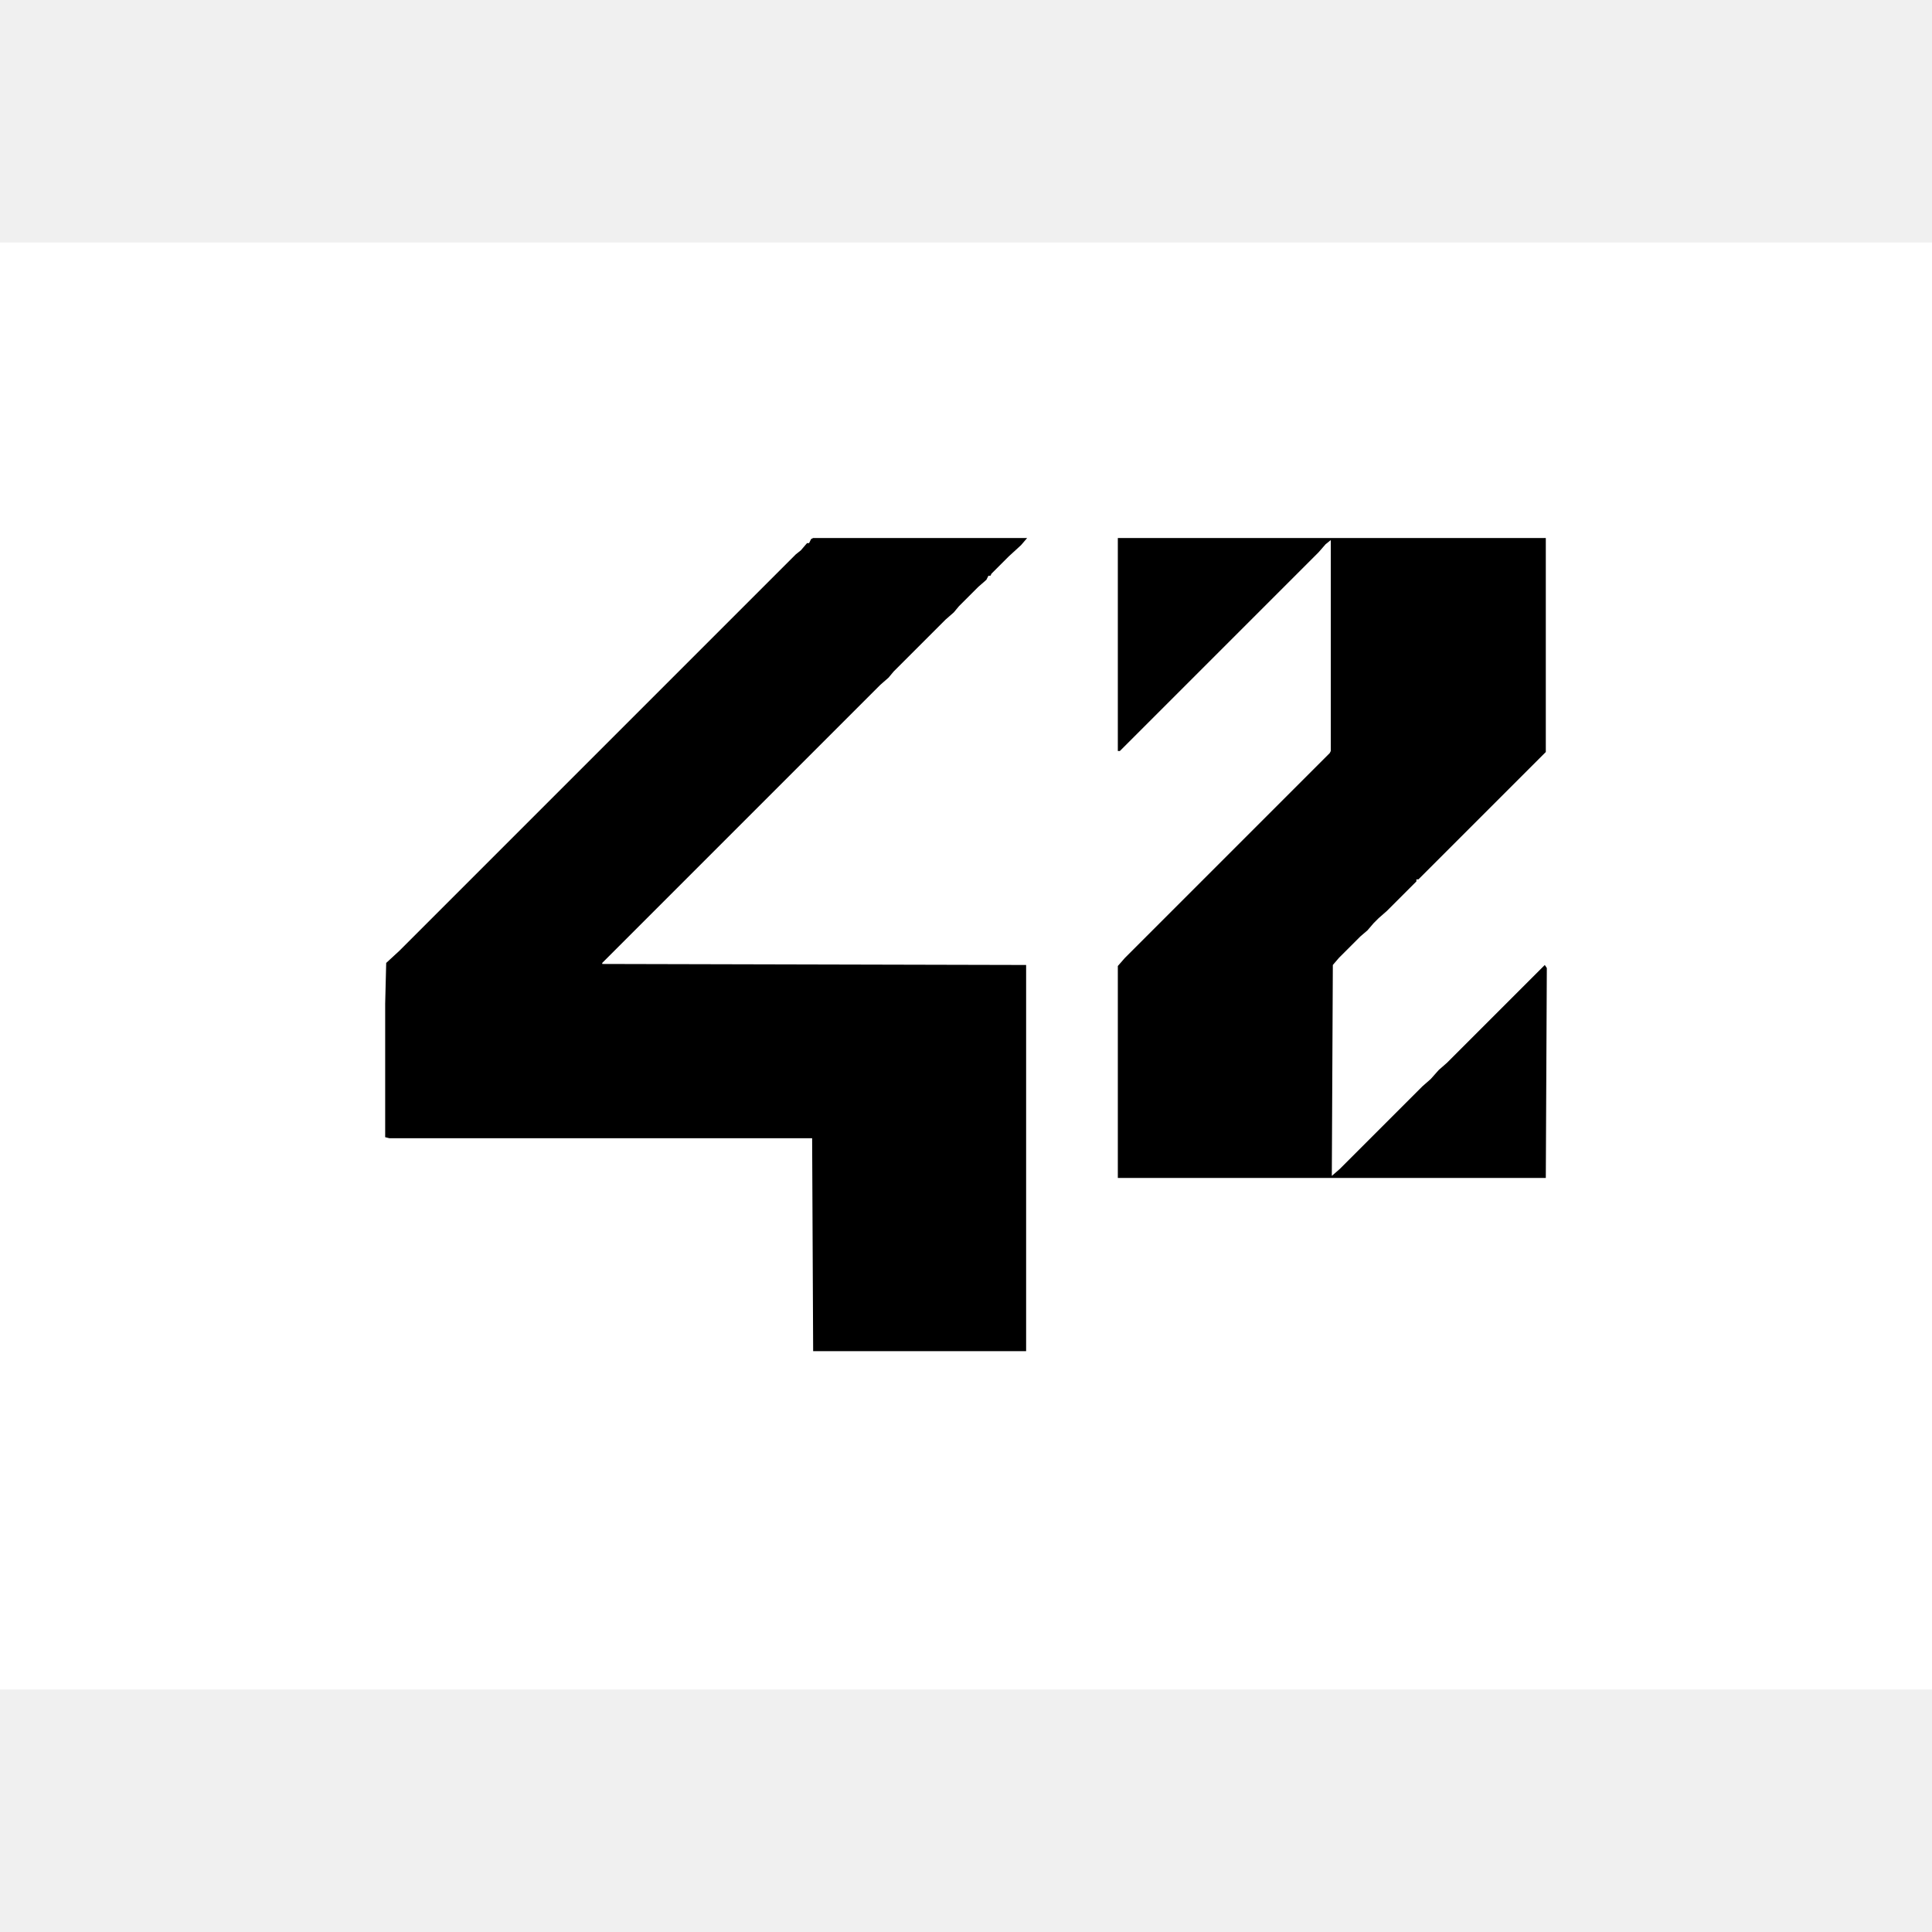
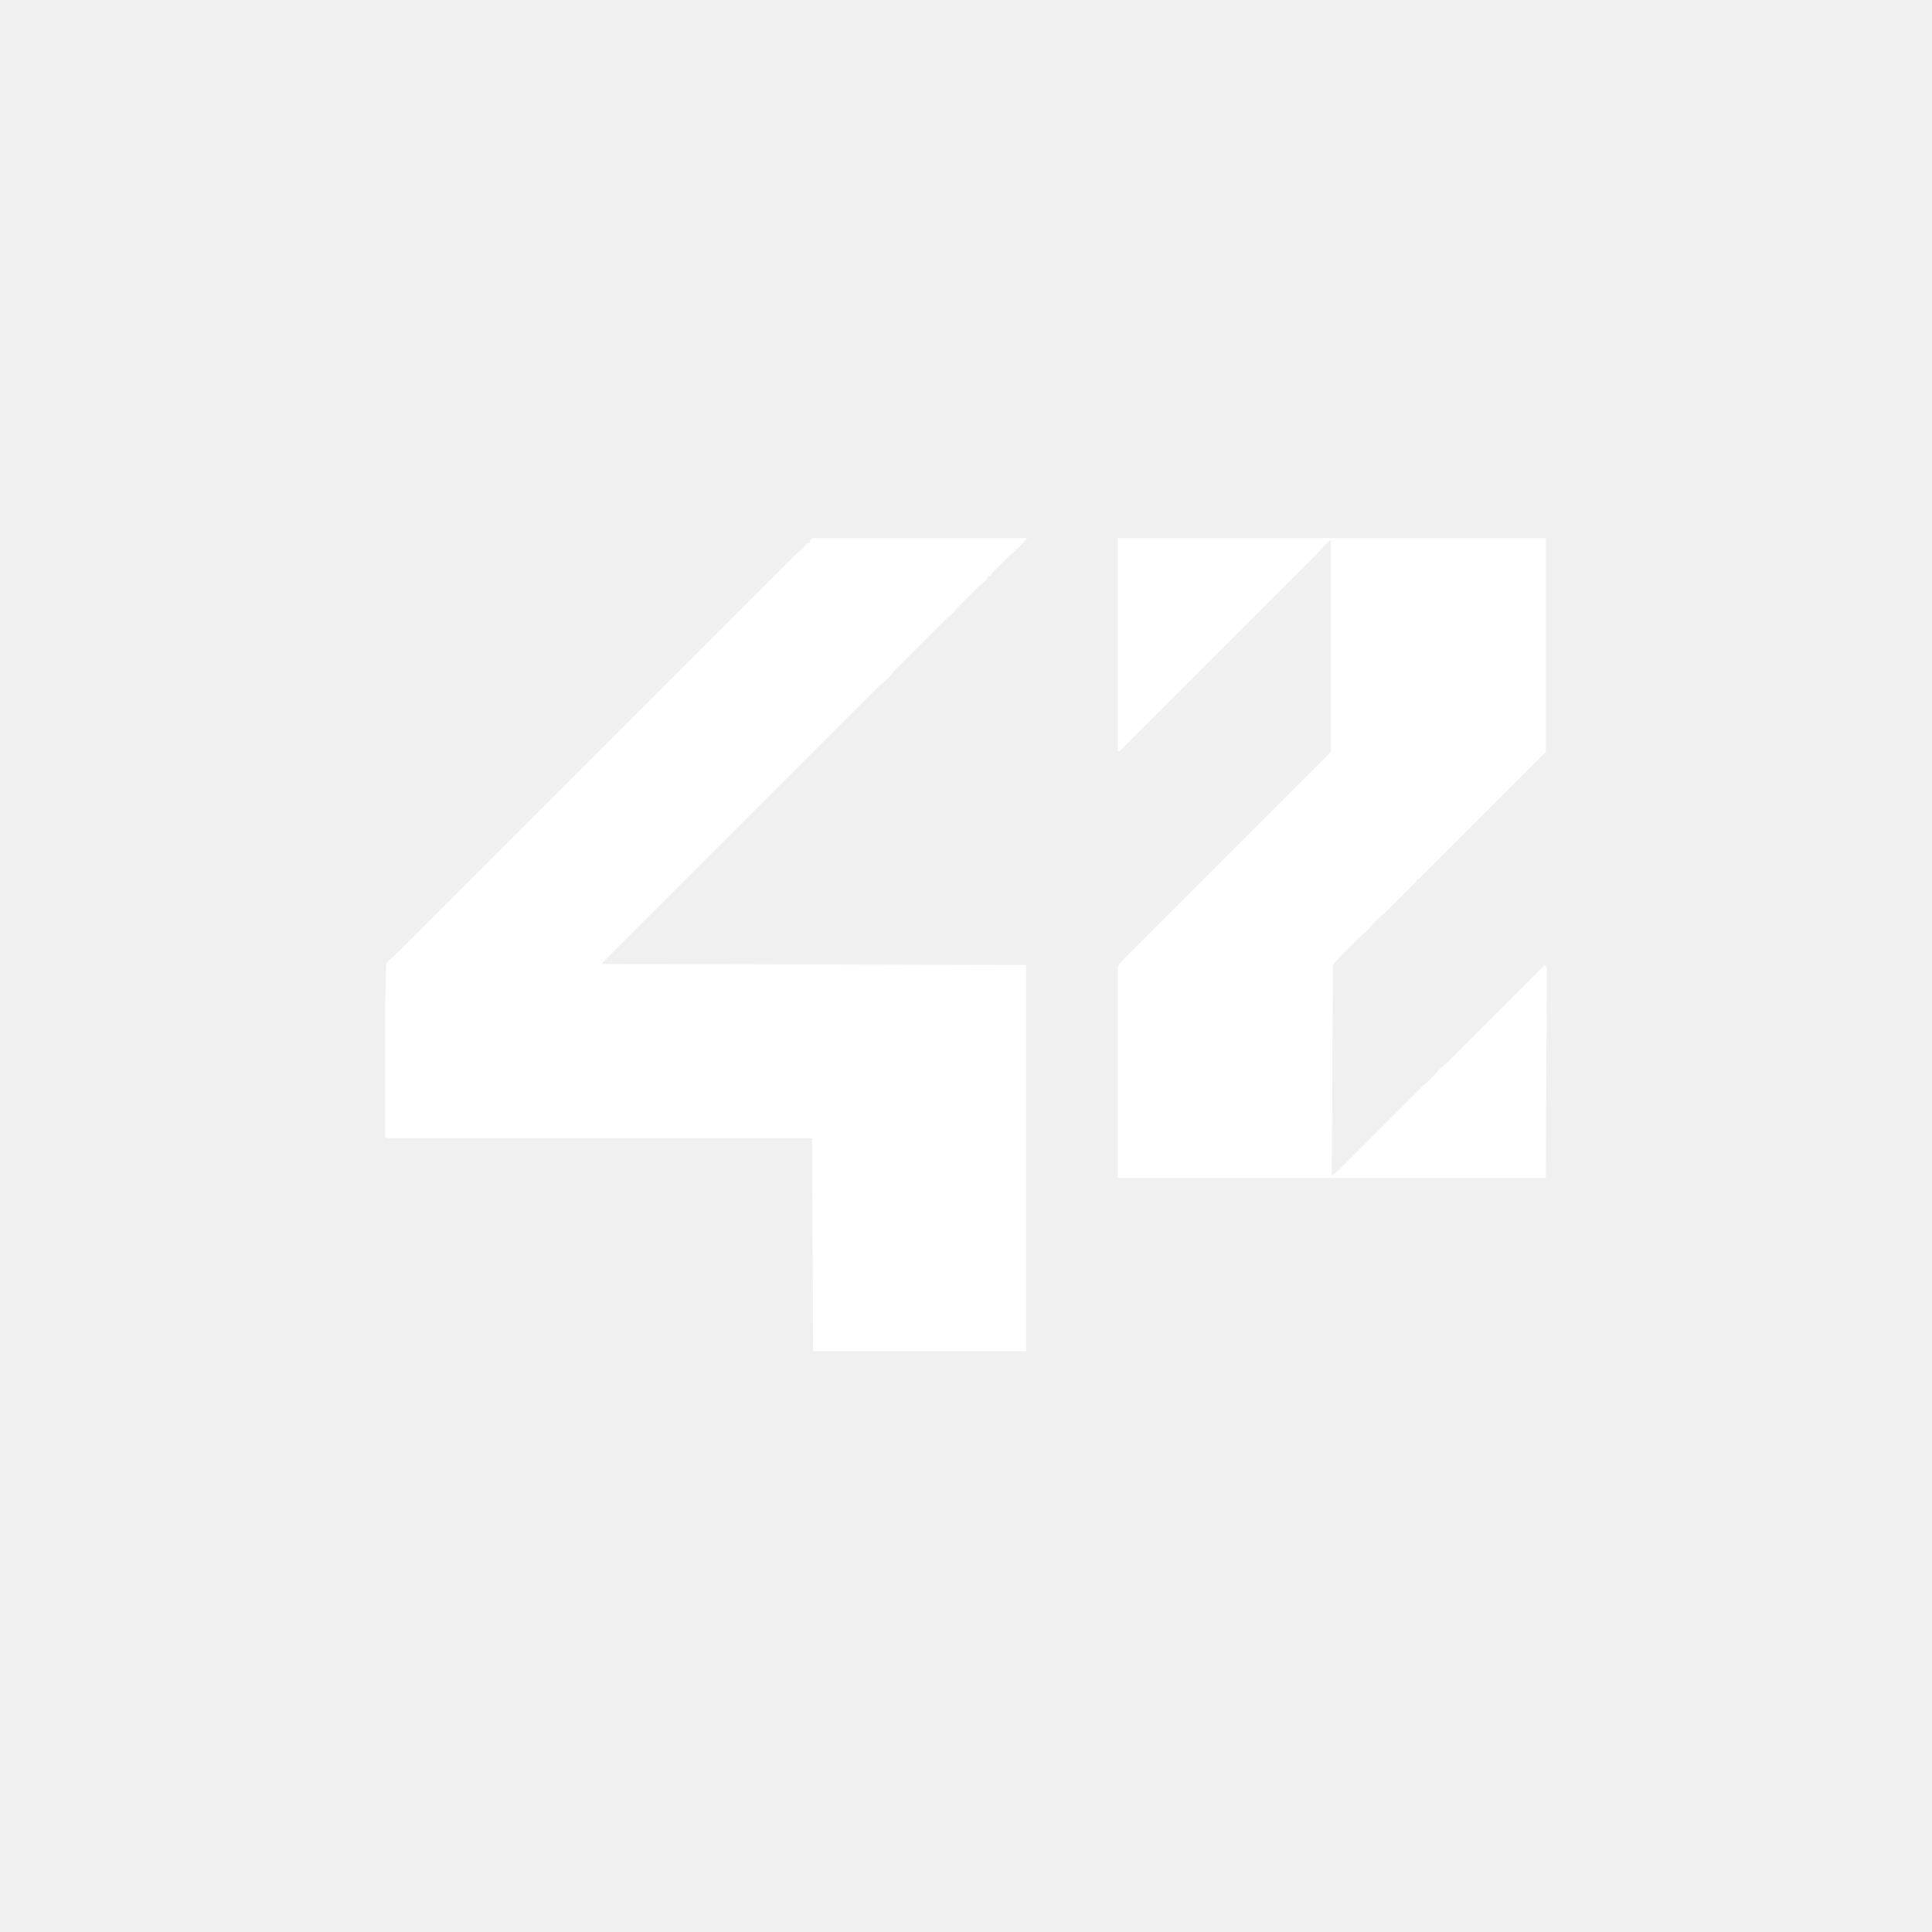
<svg xmlns="http://www.w3.org/2000/svg" class="img-42" version="1.1" viewBox="0 0 1896 1420" width="80" height="80">
-   <path transform="translate(0)" d="m0 0h1896v1420h-1896z" fill="#fff" />
-   <path transform="translate(798,290)" d="m0 0h210l-6 7-12 11-17 17-1 2h-2l-2 4-8 7-19 19-5 6-8 7-51 51-5 6-8 7-273 273v1l416 1v379h-209l-1-209h-415l-4-1v-131l1-40 13-12 389-389 5-4 6-7h2l2-4z" />
-   <path transform="translate(1097,290)" d="m0 0h420v210l-125 125h-2v2l-29 29-8 7-5 5-6 7-7 6-21 21-6 7-1 207 8-7 81-81 8-7 8-9 8-7 96-96 2 3-1 206h-420v-208l7-8 201-201 1-2v-207l-5 4-7 8-195 195h-2z" />
+   <path transform="translate(0)" d="m0 0h1896v1420h-1896z" fill="#ffffff00" />
+   <path transform="translate(798,290)" d="m0 0h210l-6 7-12 11-17 17-1 2h-2l-2 4-8 7-19 19-5 6-8 7-51 51-5 6-8 7-273 273v1l416 1v379h-209l-1-209h-415l-4-1v-131l1-40 13-12 389-389 5-4 6-7h2l2-4z" fill="#fff" />
+   <path transform="translate(1097,290)" d="m0 0h420v210l-125 125h-2v2l-29 29-8 7-5 5-6 7-7 6-21 21-6 7-1 207 8-7 81-81 8-7 8-9 8-7 96-96 2 3-1 206h-420v-208l7-8 201-201 1-2v-207l-5 4-7 8-195 195h-2z" fill="#fff" />
</svg>
